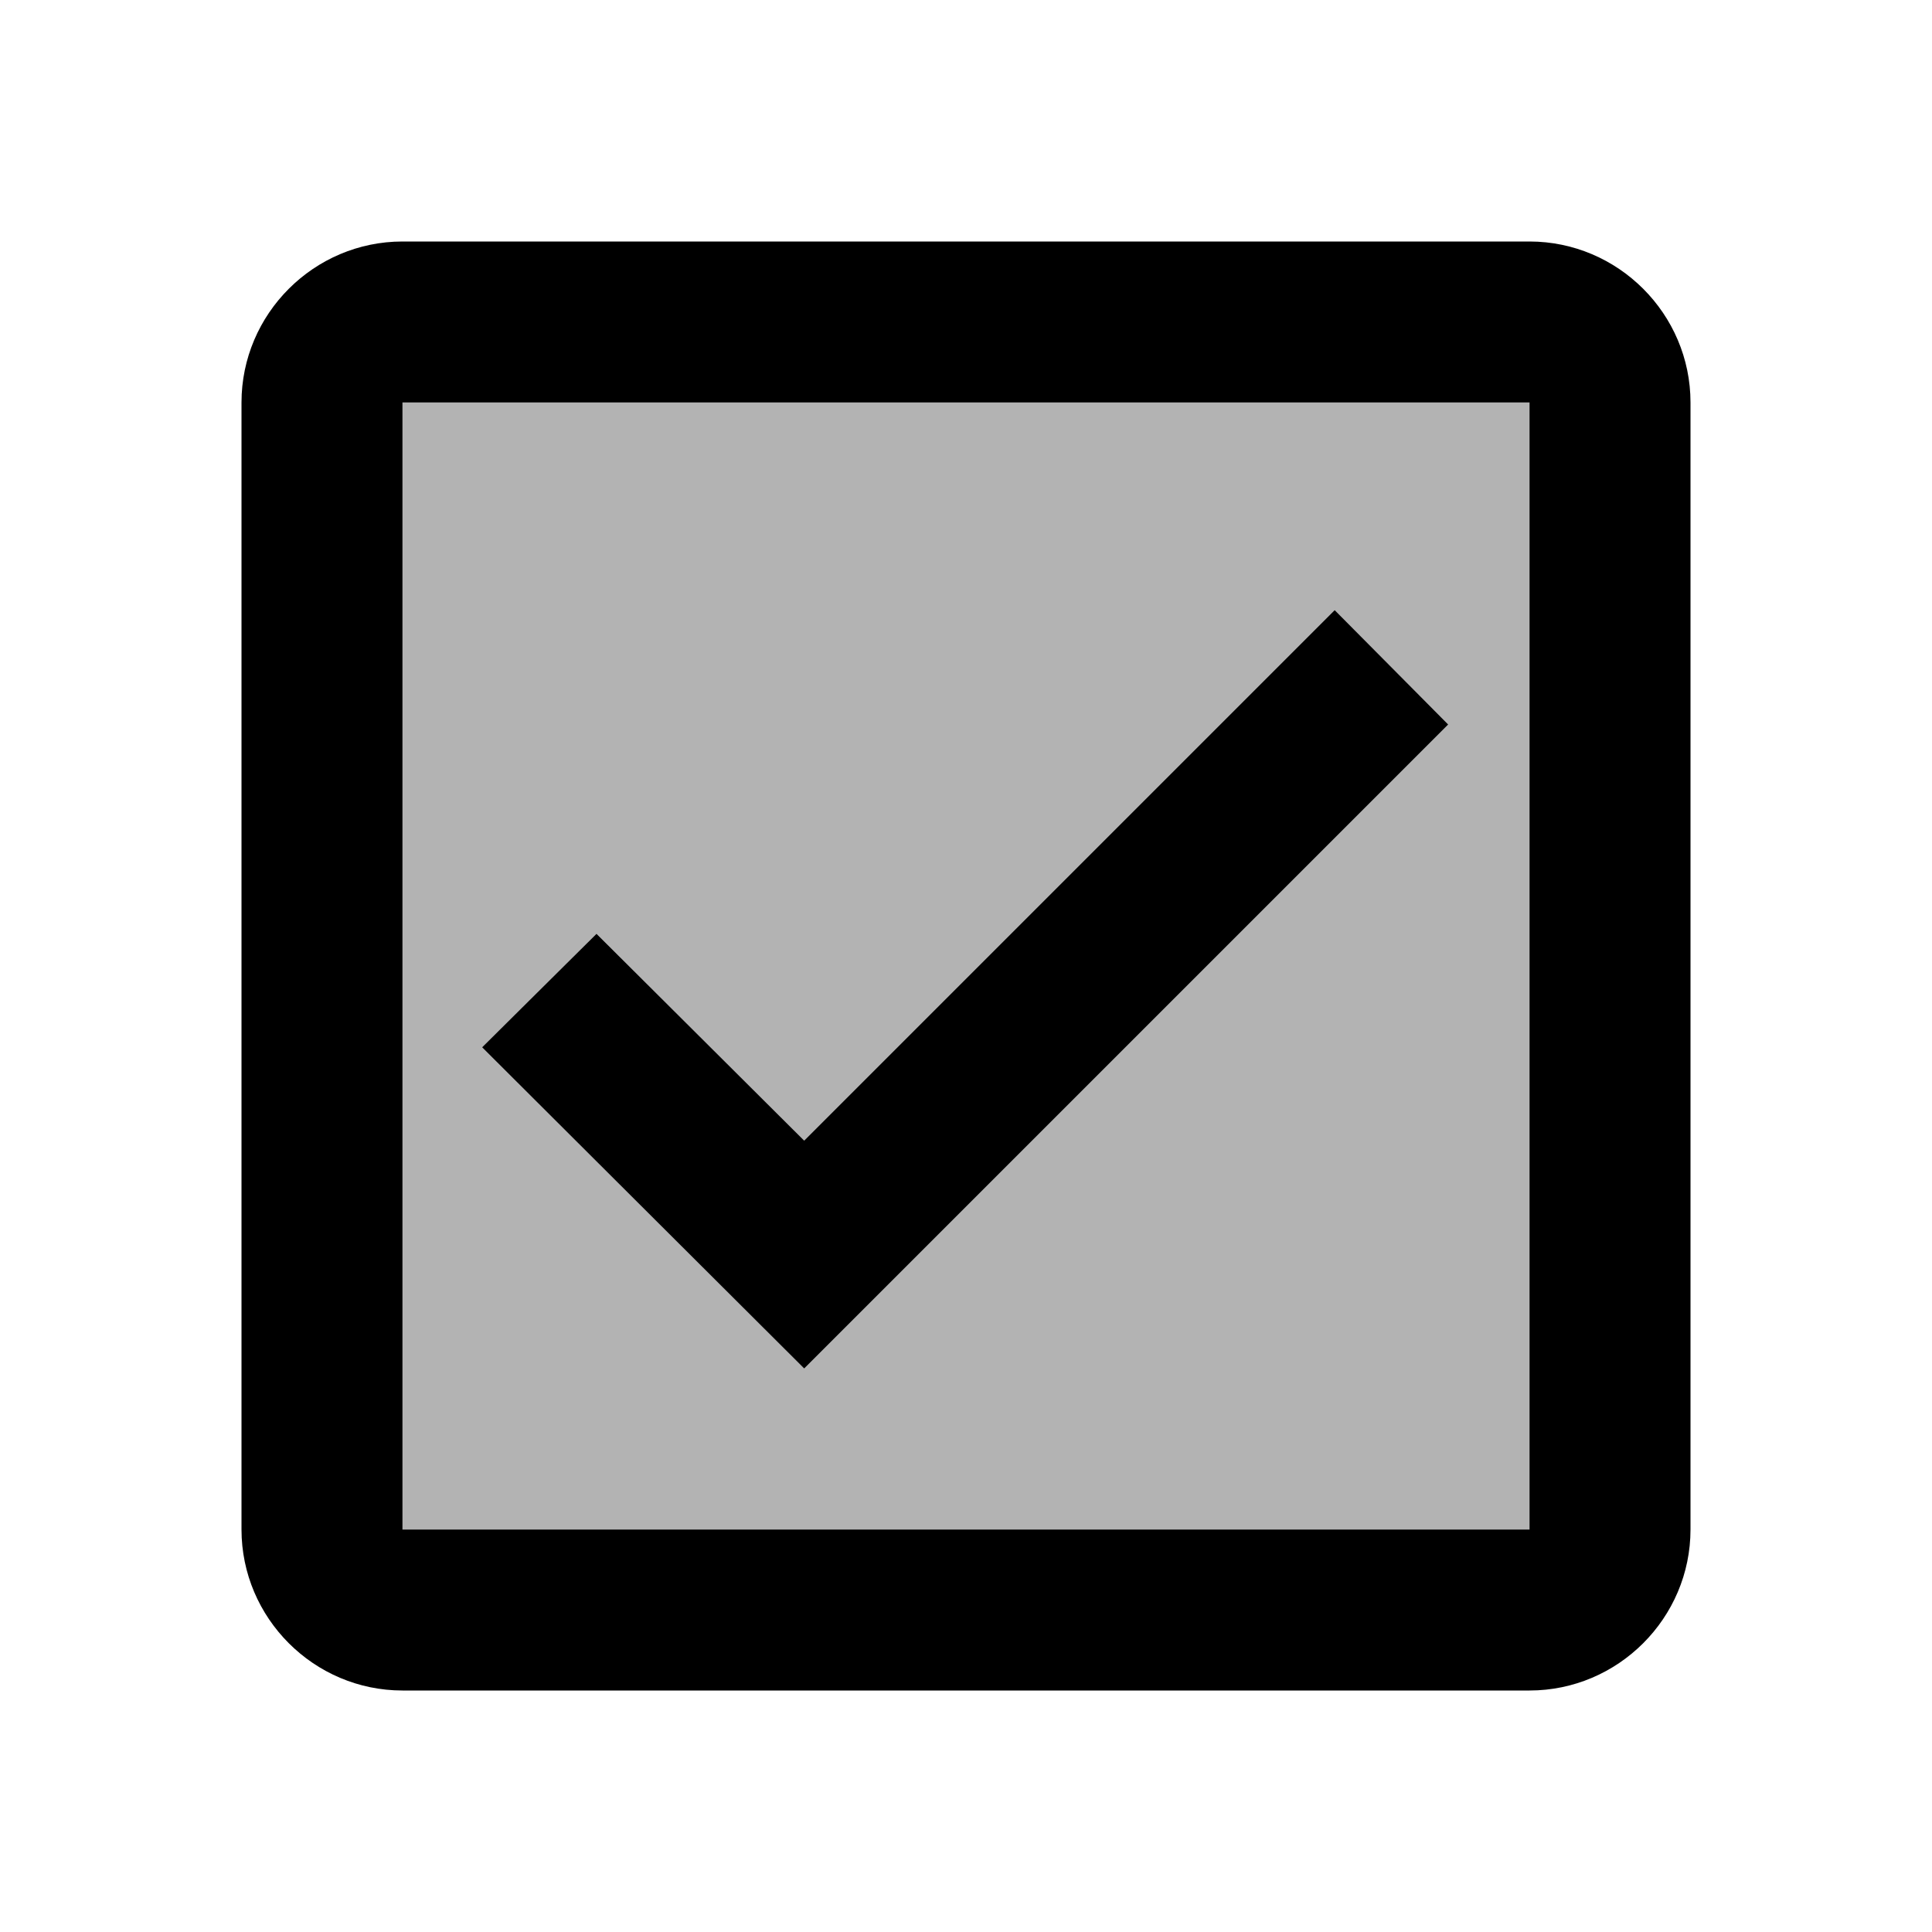
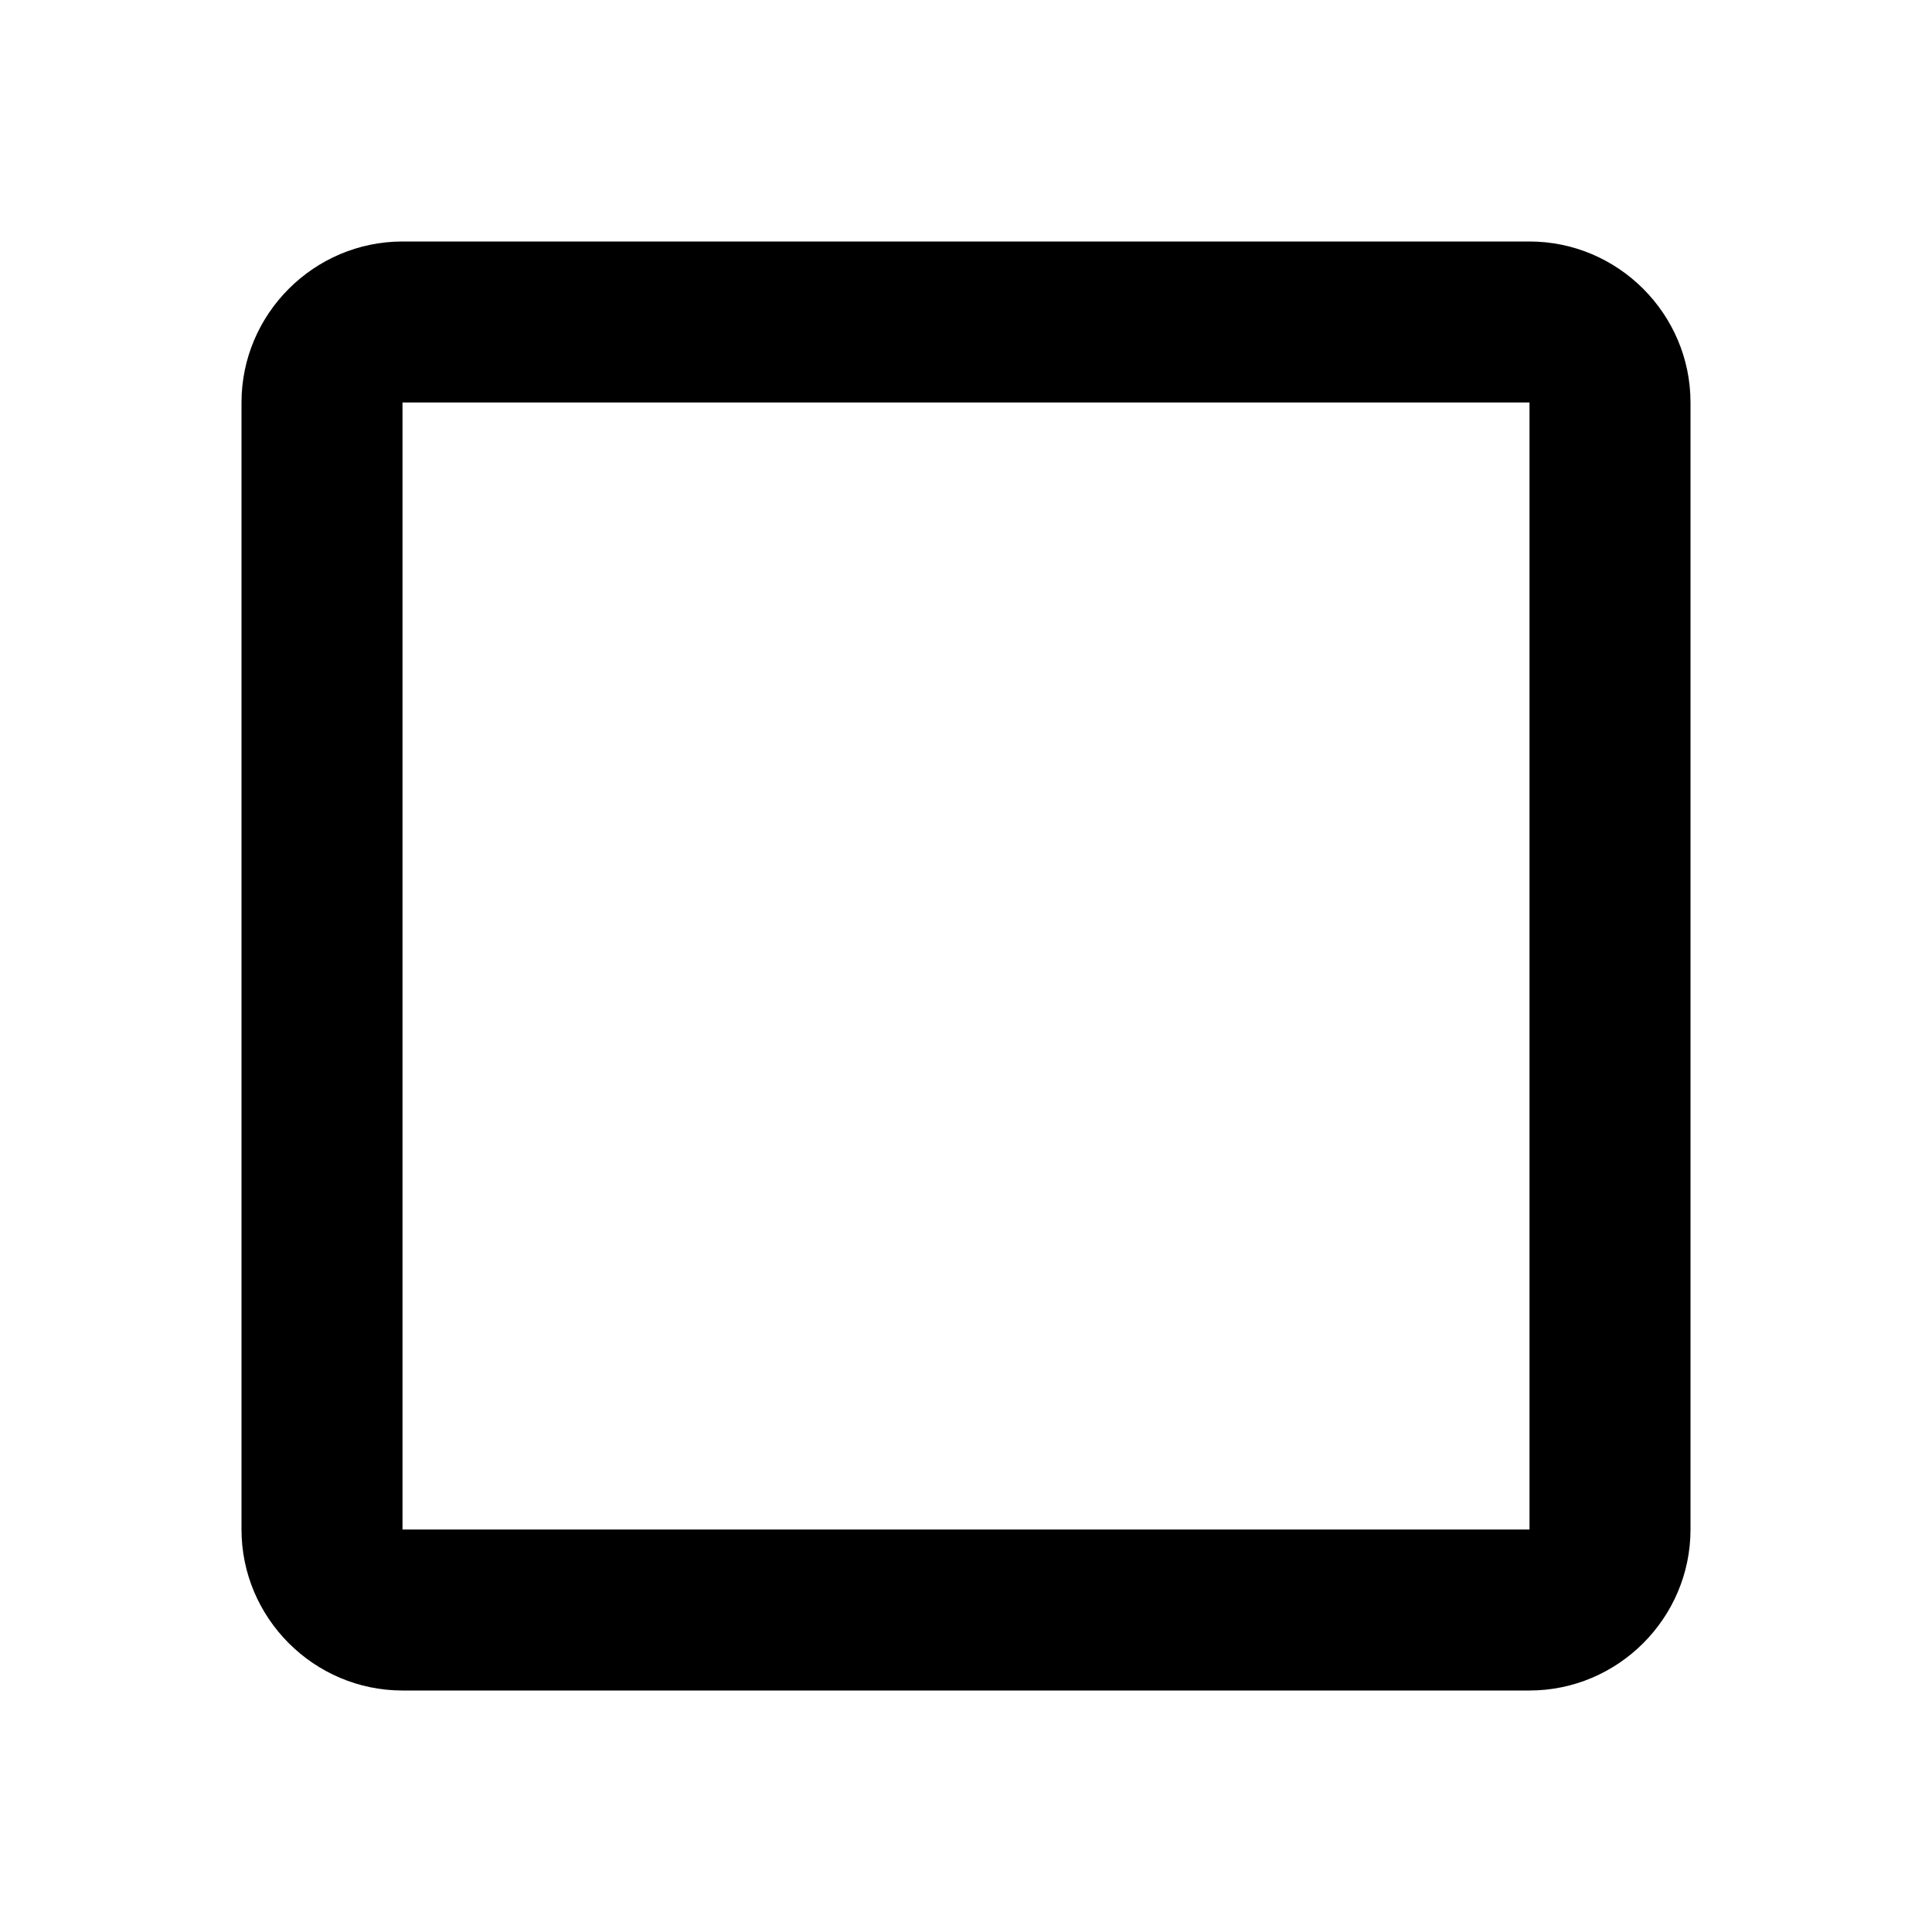
<svg xmlns="http://www.w3.org/2000/svg" height="24px" viewBox="0 0 24 24" width="24px" fill="#000000">
  <path d="M0 0h24v24H0V0z" fill="none" />
-   <path d="M5 19h14V5H5v14zm2.41-7.4l2.58 2.58 6.59-6.59L17.99 9l-8 8L6 13.01l1.41-1.41z" opacity=".3" />
-   <path d="M19 3H5c-1.1 0-2 .9-2 2v14c0 1.1.9 2 2 2h14c1.1 0 2-.9 2-2V5c0-1.1-.9-2-2-2zm0 16H5V5h14v14zM17.99 9l-1.41-1.42-6.59 6.59-2.58-2.57-1.42 1.41 4 3.99z" />
+   <path d="M19 5v14H5V5h14m0-2H5c-1.1 0-2 .9-2 2v14c0 1.1.9 2 2 2h14c1.1 0 2-.9 2-2V5c0-1.1-.9-2-2-2z" />
</svg>
